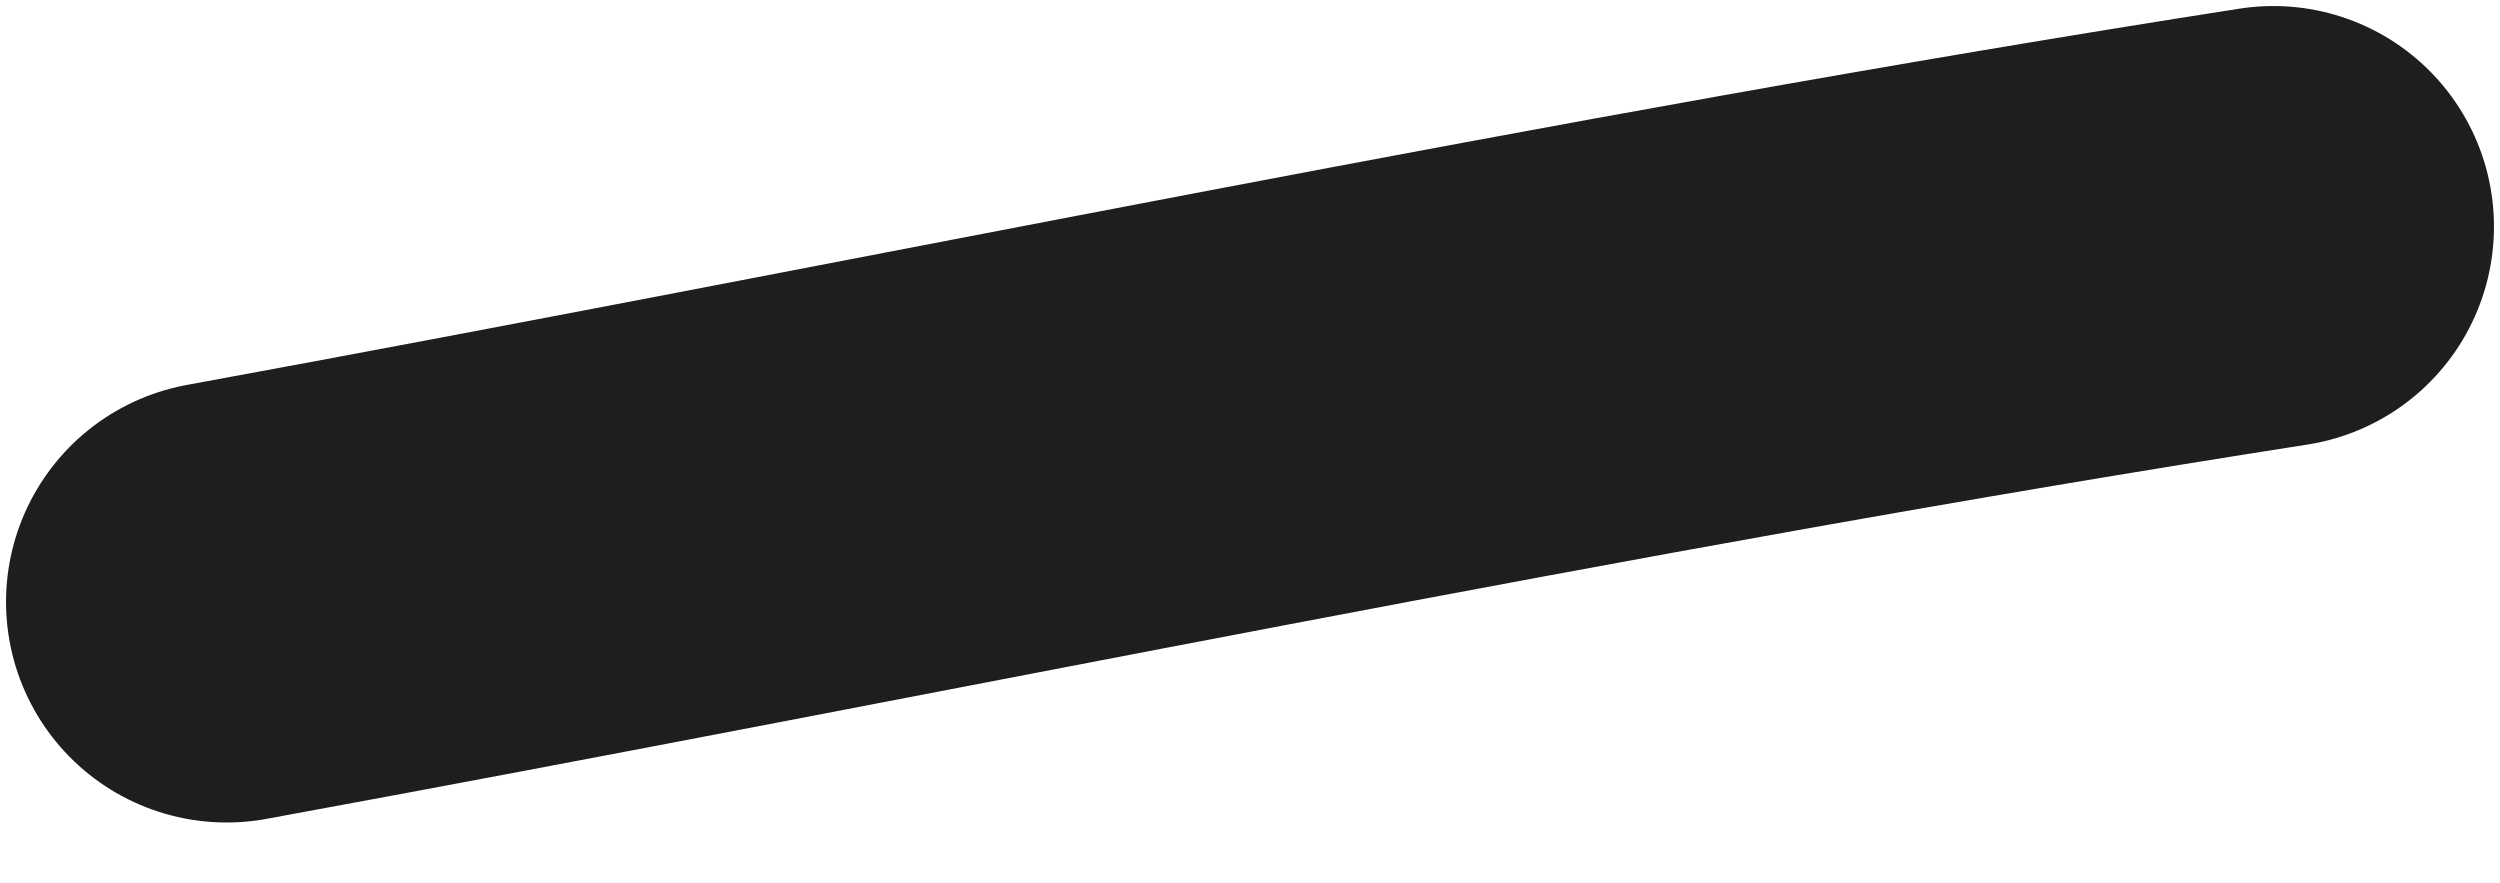
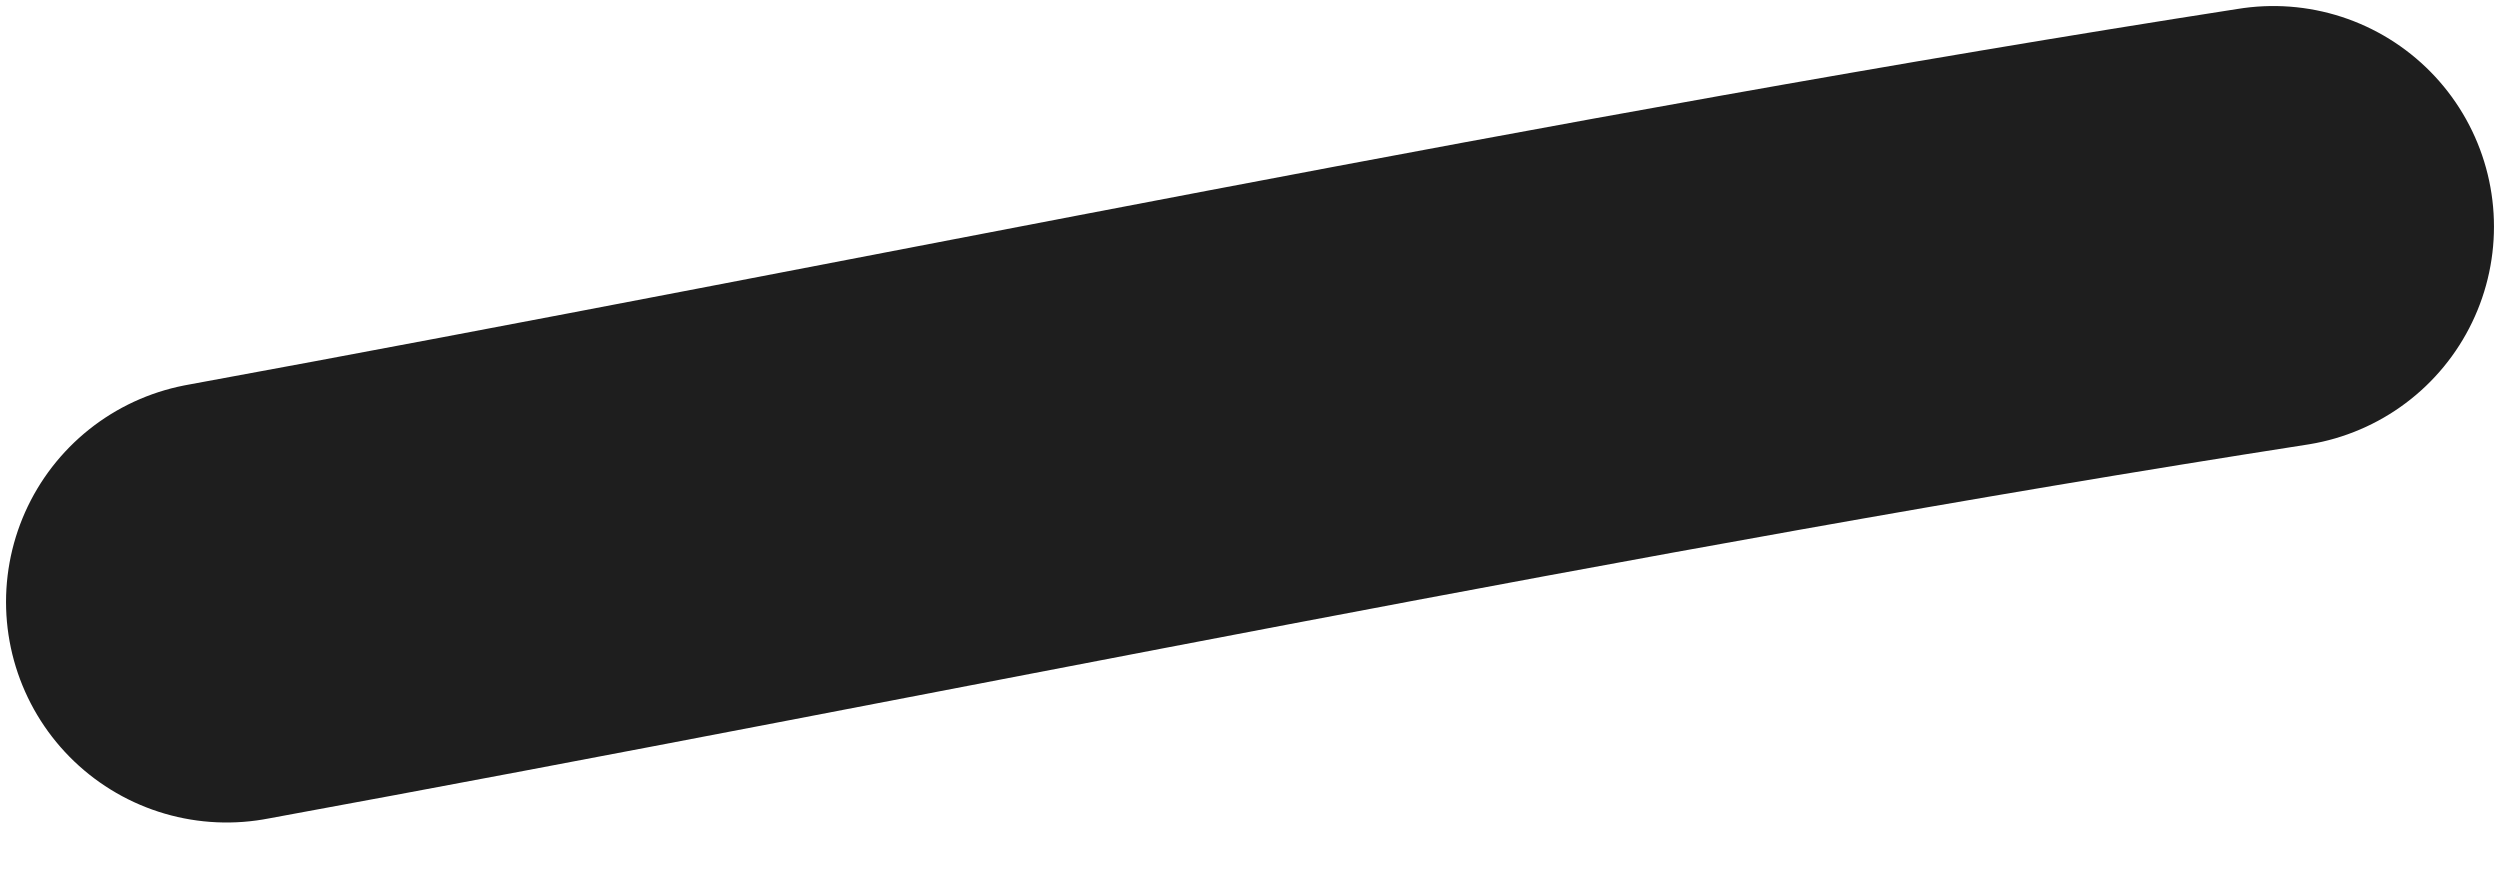
<svg xmlns="http://www.w3.org/2000/svg" width="17" height="6" viewBox="0 0 17 6" fill="none">
-   <path d="M15.459 1.541C10.798 2.268 6.175 3.244 1.541 4.093" stroke="#1E1E1E" stroke-width="3" stroke-linecap="round" stroke-linejoin="round" />
+   <path d="M15.459 1.541C10.798 2.267 6.175 3.243 1.541 4.093" stroke="#1E1E1E" stroke-width="3" stroke-linecap="round" stroke-linejoin="round" />
</svg>
